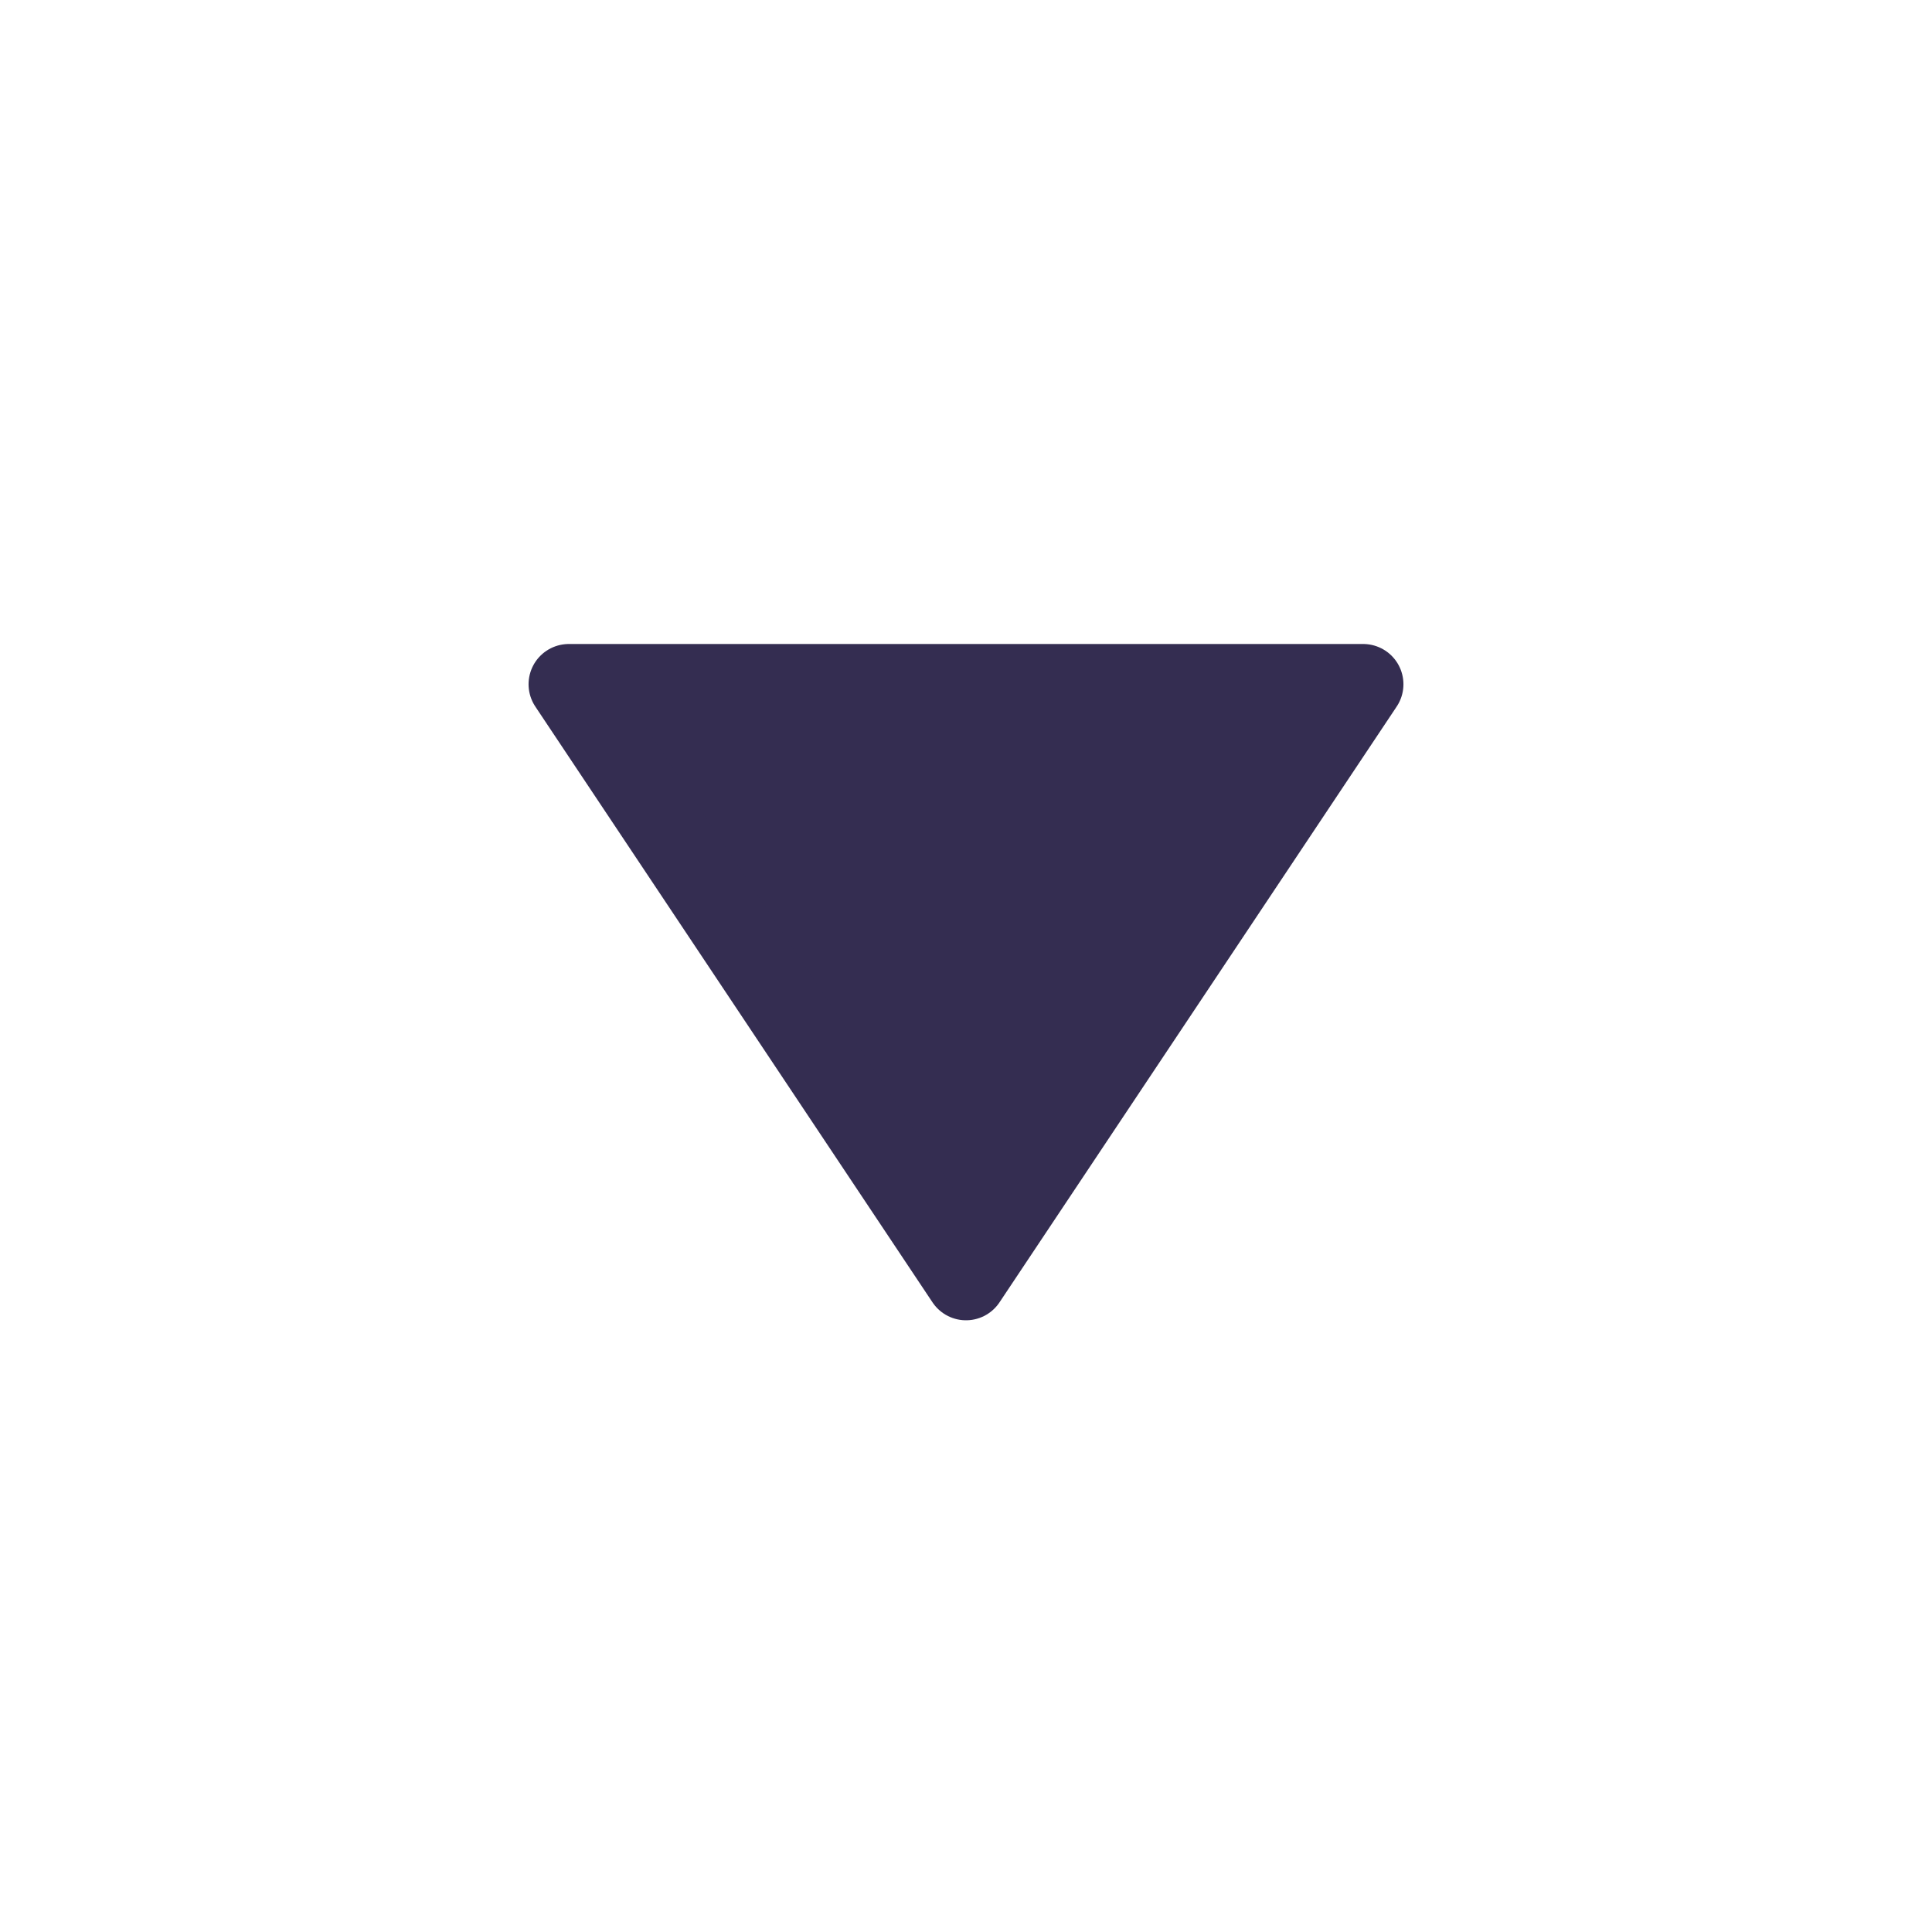
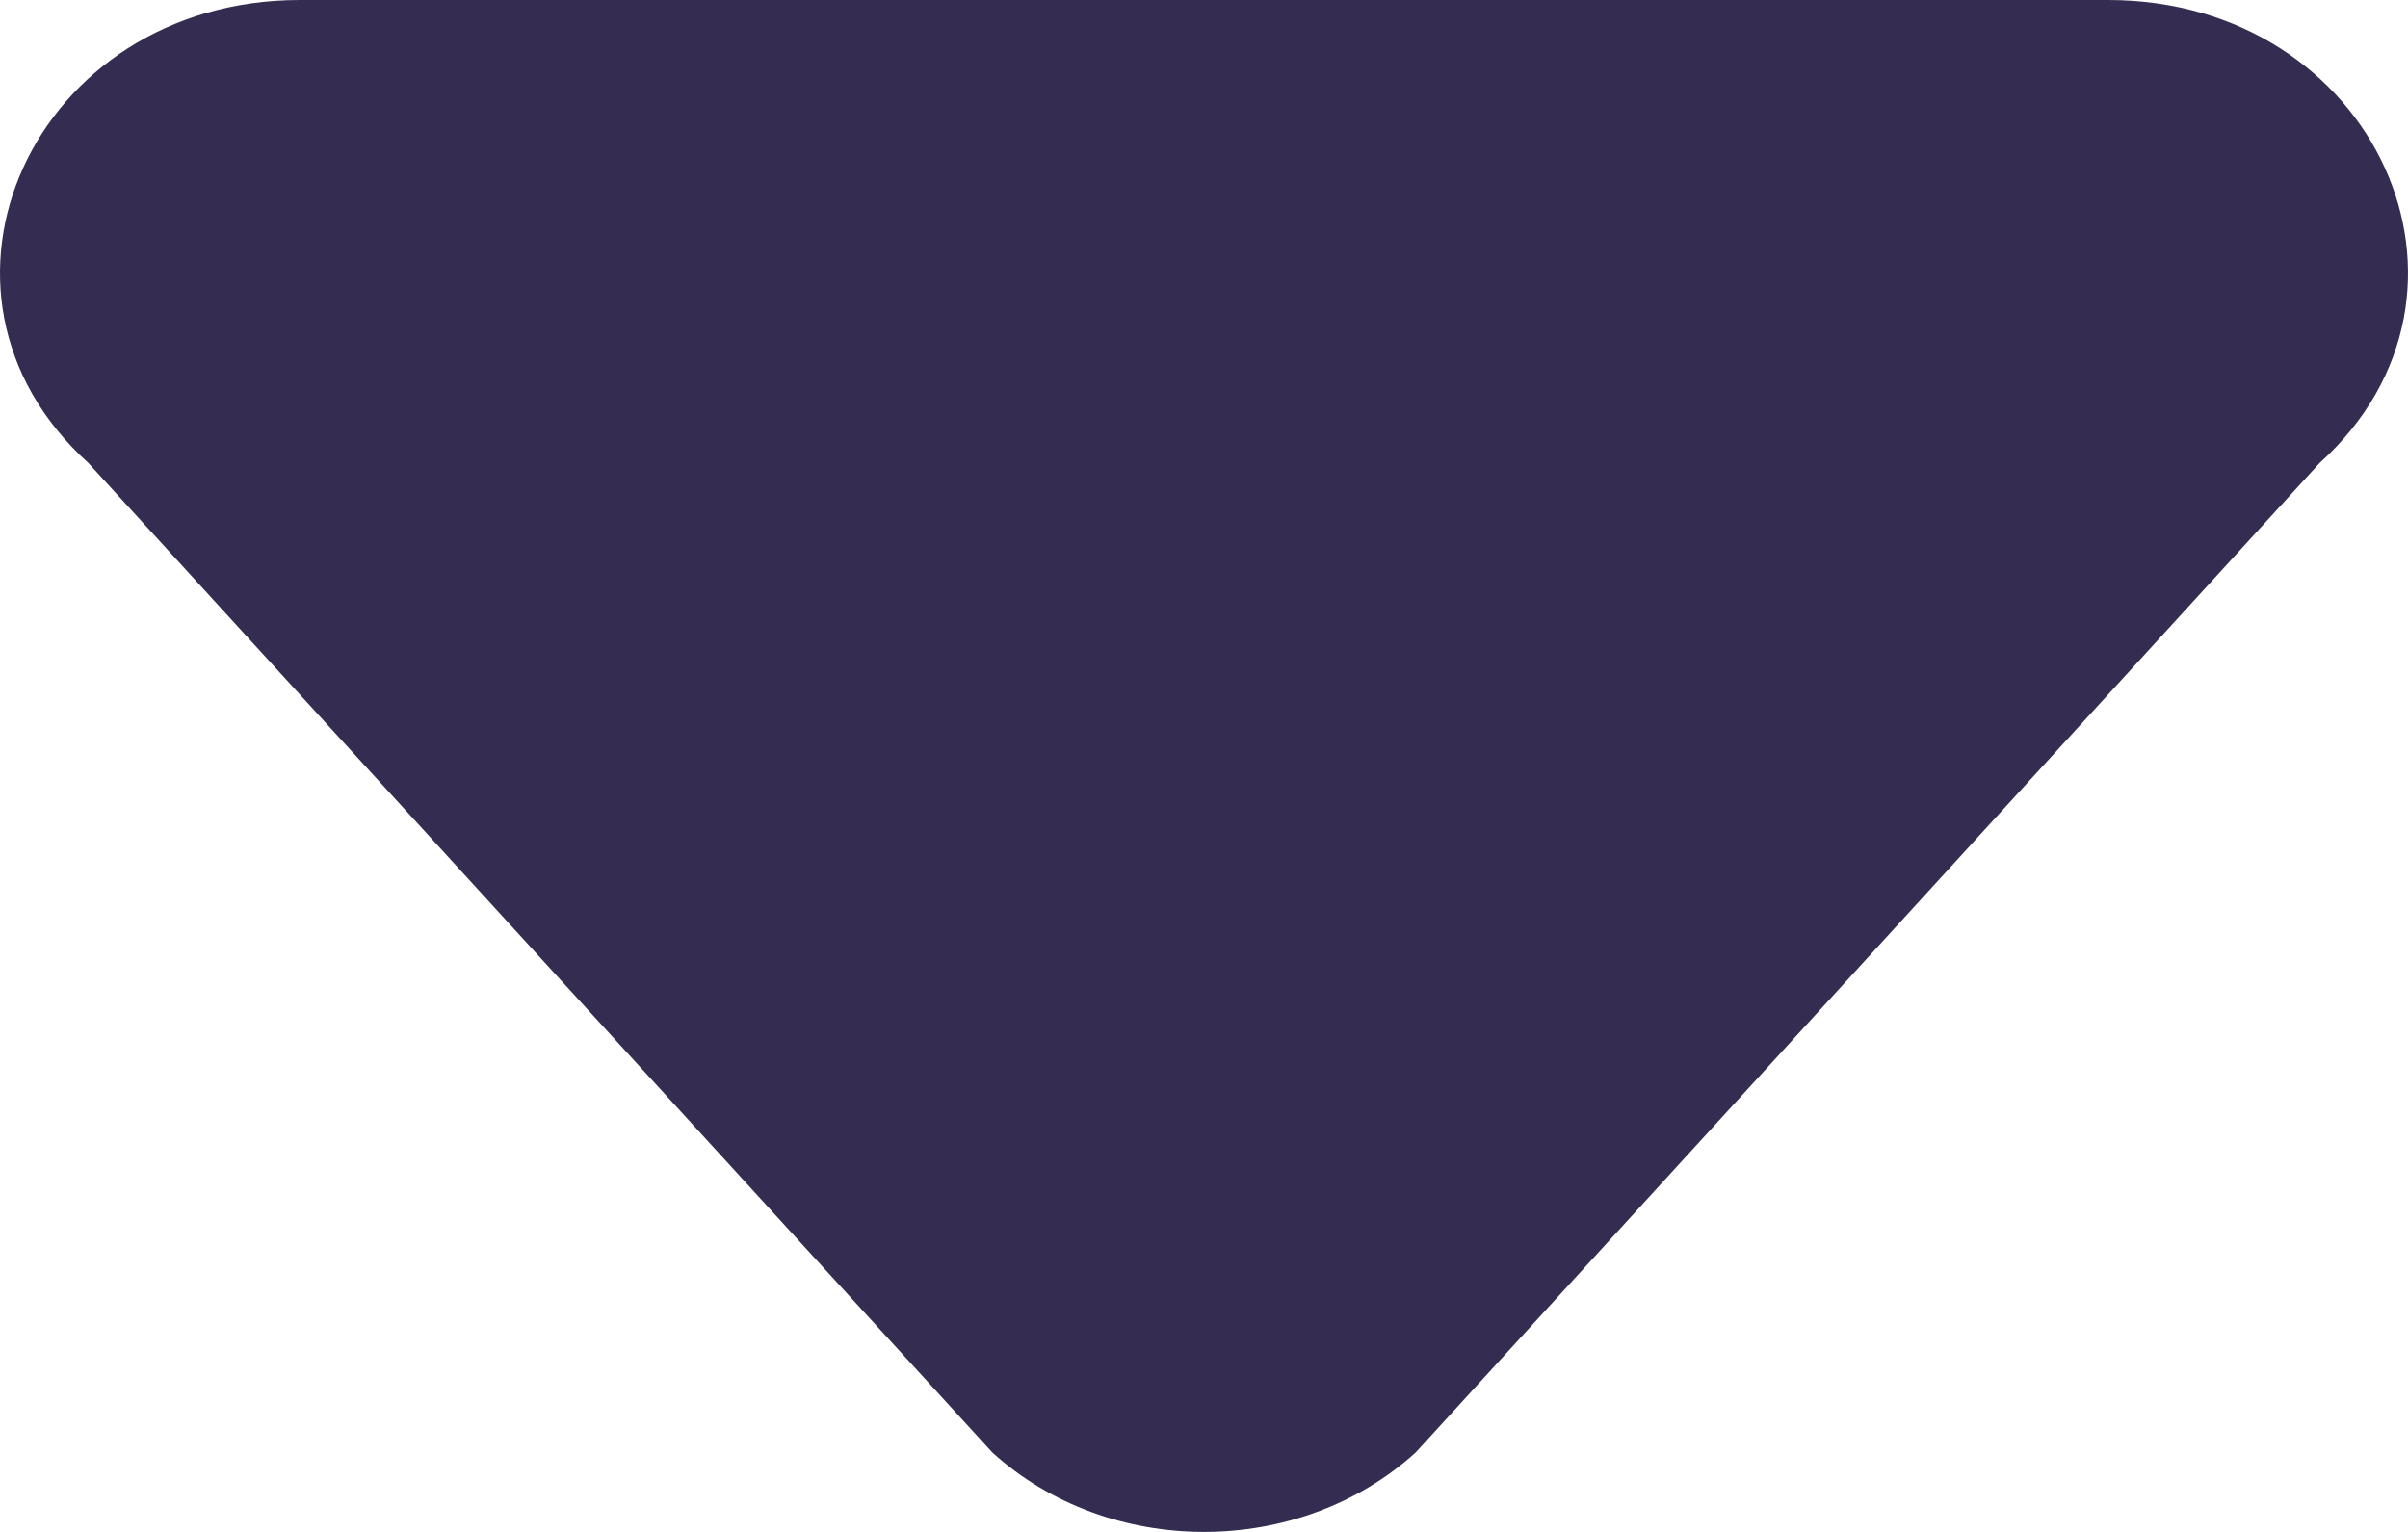
- <svg xmlns="http://www.w3.org/2000/svg" width="24" height="24" viewBox="0 0 24 24">
-   <path fill="#342D51" fill-rule="evenodd" stroke="#342D51" stroke-linejoin="round" d="M16.934 8.5H7.066L12 15.901 16.934 8.5z" />
+ <svg xmlns="http://www.w3.org/2000/svg" width="11" height="7" viewBox="0 0 11 7" fill="none">
+   <path fill-rule="evenodd" clip-rule="evenodd" d="M6.467 6.637L10.597 2.115C11.458 1.334 10.848 0 9.63 0H1.37C0.152 0 -0.458 1.334 0.403 2.115L4.533 6.637C5.067 7.121 5.933 7.121 6.467 6.637Z" fill="#342D51" />
</svg>
